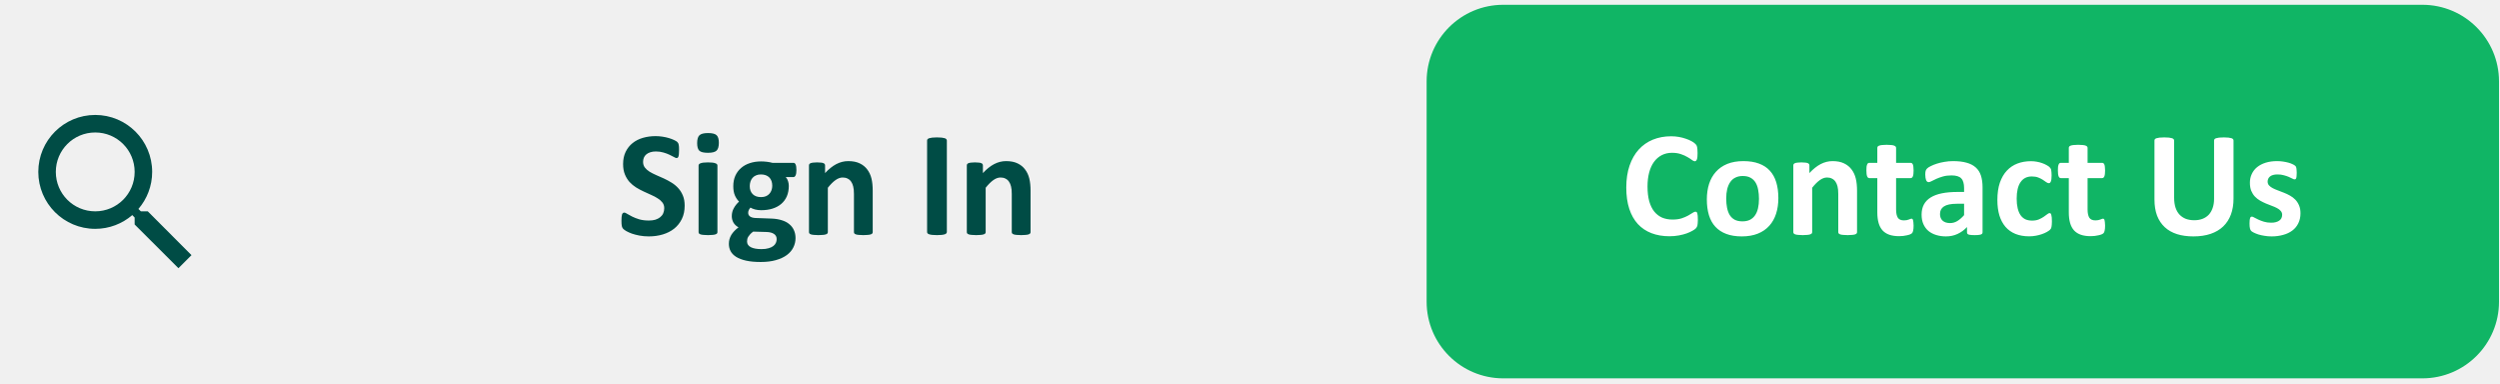
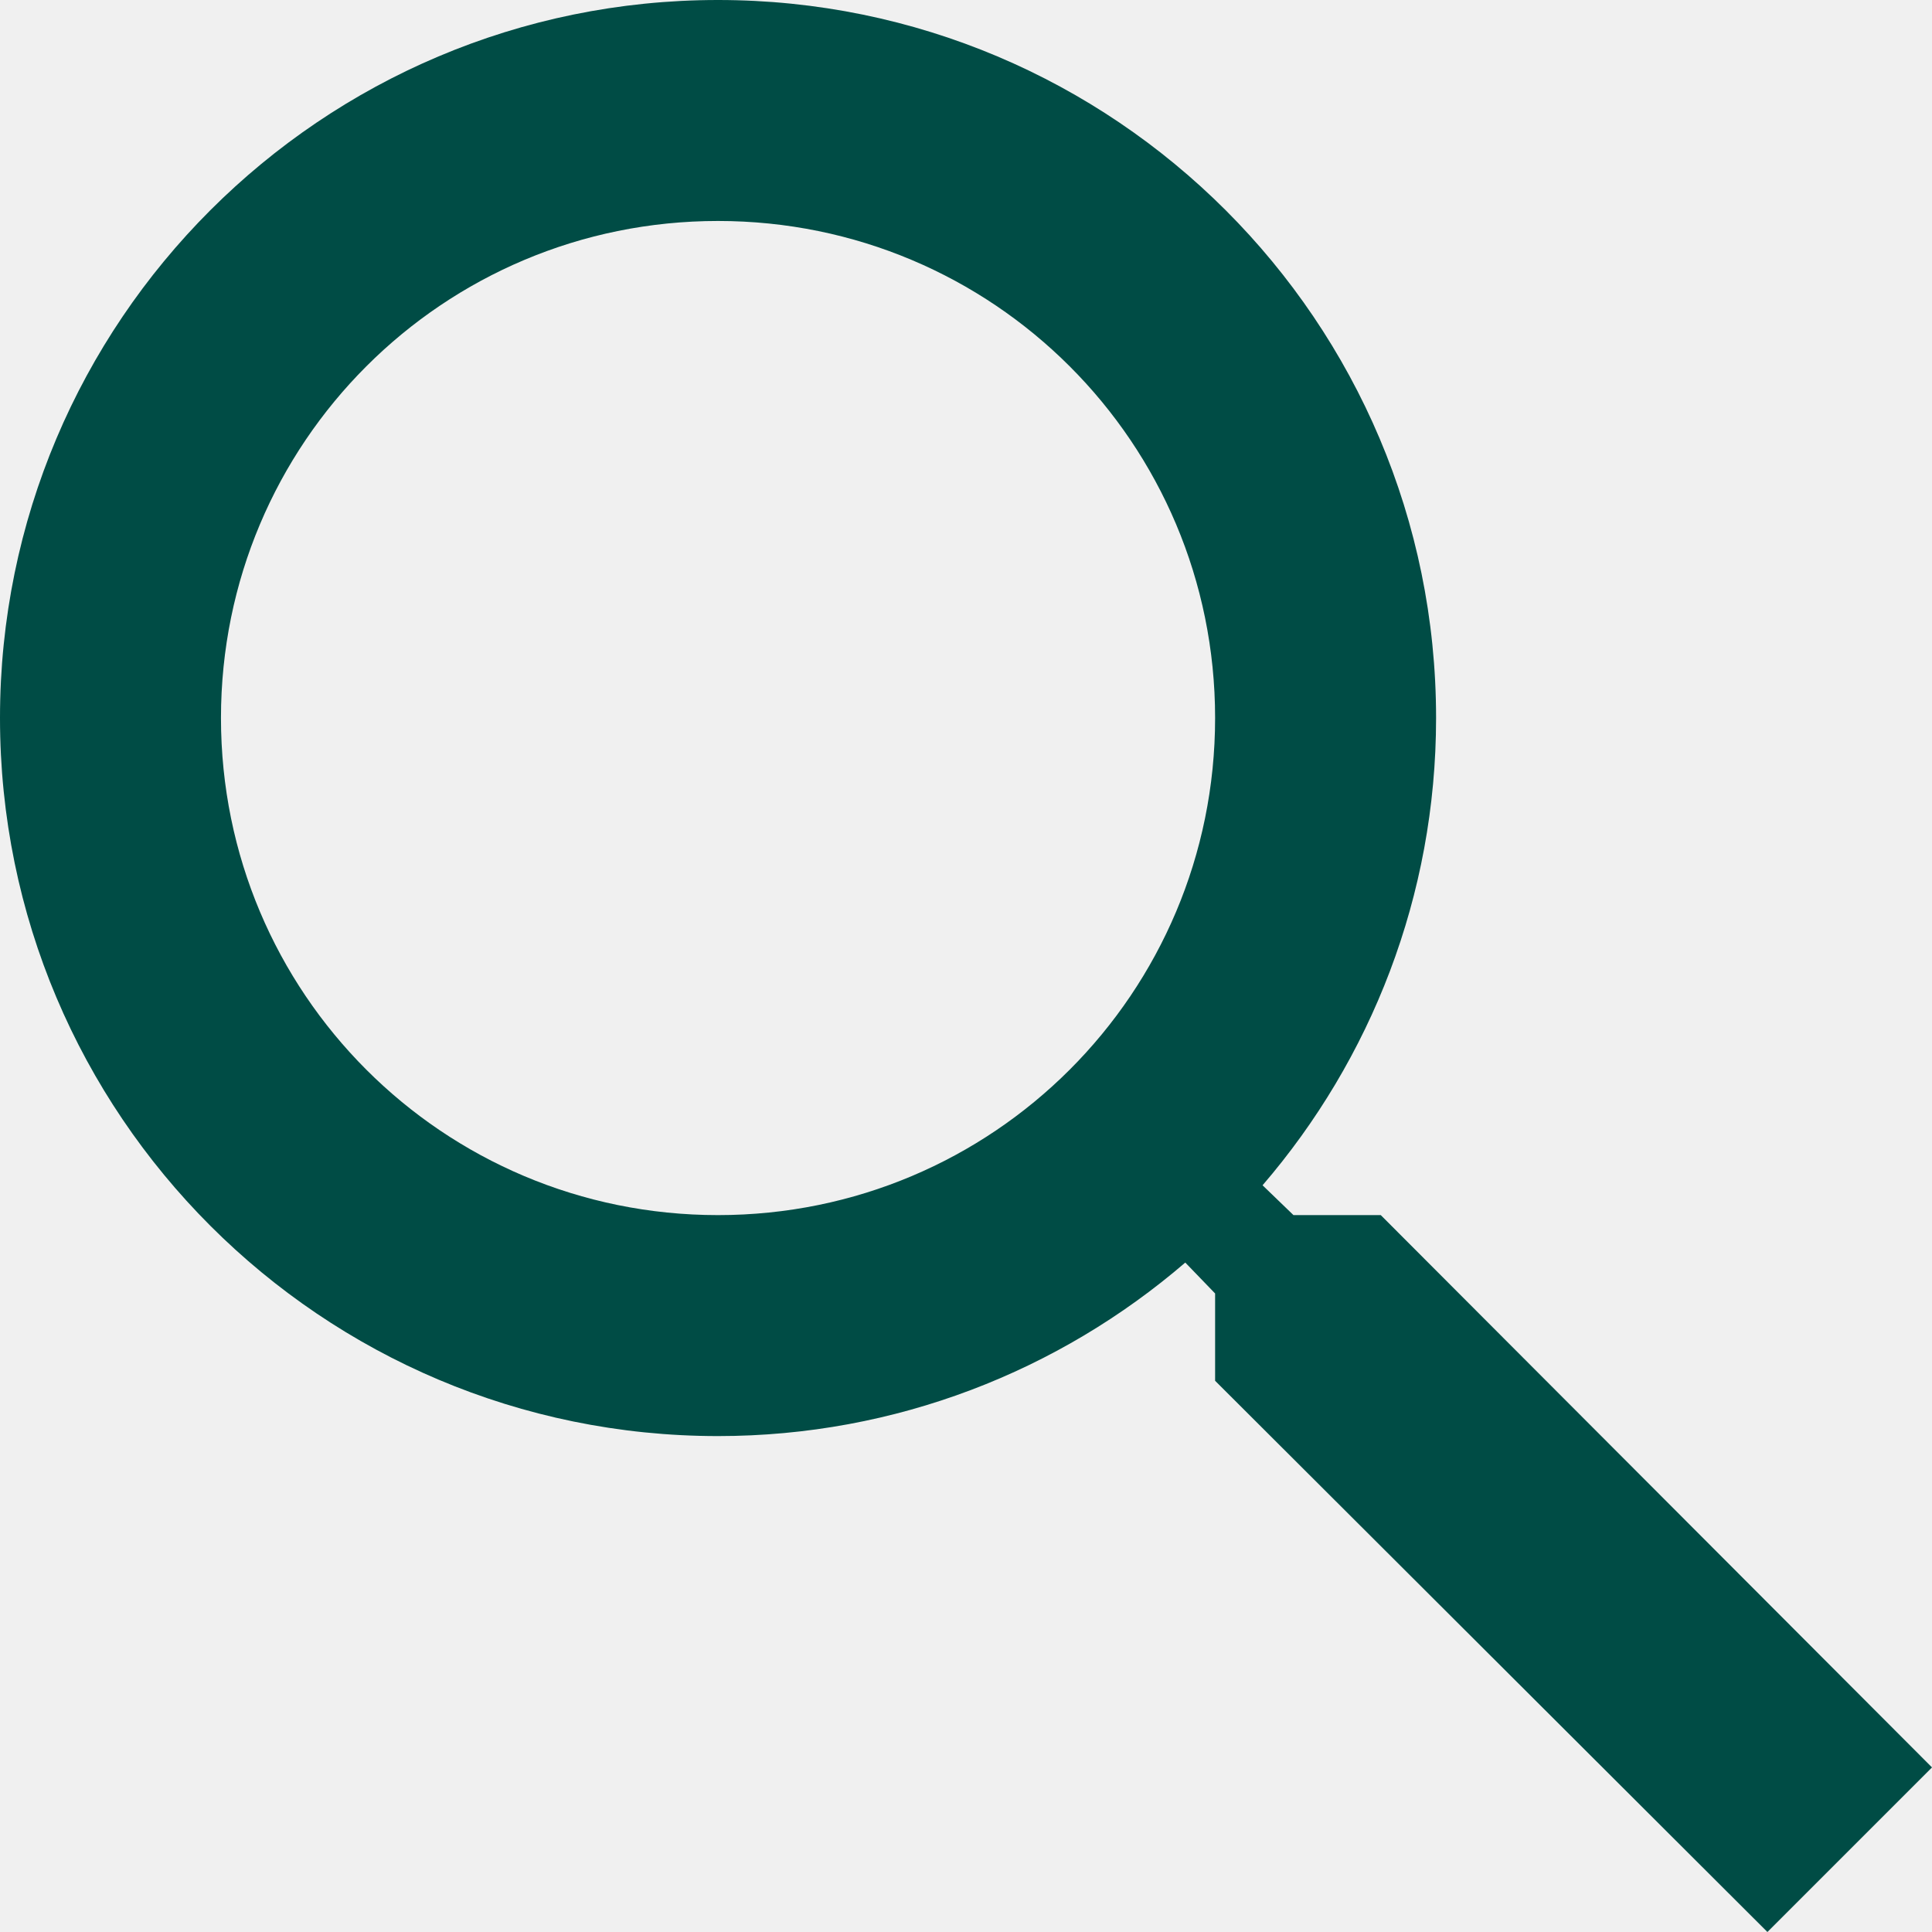
- <svg xmlns="http://www.w3.org/2000/svg" width="261" height="40" viewBox="0 0 261 40" fill="none">
-   <g clip-path="url(#clip0_457_7408)">
-     <path d="M15.435 22.063H14.712L14.456 21.816C15.353 20.773 15.893 19.419 15.893 17.946C15.893 14.662 13.23 12 9.946 12C6.662 12 4 14.662 4 17.946C4 21.23 6.662 23.892 9.946 23.892C11.419 23.892 12.773 23.353 13.816 22.456L14.063 22.712V23.435L18.637 28L20 26.637L15.435 22.063ZM9.946 22.063C7.668 22.063 5.83 20.224 5.83 17.946C5.83 15.668 7.668 13.83 9.946 13.83C12.224 13.83 14.063 15.668 14.063 17.946C14.063 20.224 12.224 22.063 9.946 22.063Z" fill="#004C45" />
-   </g>
-   <path d="M71.508 21.469C71.508 22 71.409 22.466 71.211 22.867C71.013 23.268 70.745 23.604 70.406 23.875C70.068 24.141 69.672 24.341 69.219 24.477C68.766 24.612 68.281 24.68 67.766 24.68C67.417 24.68 67.091 24.651 66.789 24.594C66.492 24.537 66.229 24.469 66 24.391C65.771 24.307 65.578 24.221 65.422 24.133C65.271 24.044 65.162 23.966 65.094 23.898C65.026 23.831 64.977 23.734 64.945 23.609C64.919 23.479 64.906 23.294 64.906 23.055C64.906 22.893 64.912 22.758 64.922 22.648C64.932 22.539 64.948 22.451 64.969 22.383C64.995 22.315 65.026 22.268 65.062 22.242C65.104 22.211 65.151 22.195 65.203 22.195C65.276 22.195 65.378 22.24 65.508 22.328C65.643 22.412 65.815 22.505 66.023 22.609C66.232 22.713 66.479 22.81 66.766 22.898C67.057 22.982 67.393 23.023 67.773 23.023C68.023 23.023 68.247 22.995 68.445 22.938C68.643 22.875 68.81 22.789 68.945 22.68C69.086 22.57 69.193 22.435 69.266 22.273C69.338 22.112 69.375 21.932 69.375 21.734C69.375 21.505 69.312 21.31 69.188 21.148C69.062 20.982 68.898 20.836 68.695 20.711C68.497 20.581 68.271 20.461 68.016 20.352C67.76 20.237 67.497 20.117 67.227 19.992C66.956 19.867 66.693 19.727 66.438 19.57C66.182 19.409 65.953 19.219 65.75 19C65.552 18.776 65.391 18.513 65.266 18.211C65.141 17.909 65.078 17.547 65.078 17.125C65.078 16.641 65.167 16.216 65.344 15.852C65.526 15.482 65.768 15.177 66.07 14.938C66.378 14.693 66.737 14.51 67.148 14.391C67.565 14.271 68.005 14.211 68.469 14.211C68.708 14.211 68.948 14.229 69.188 14.266C69.427 14.302 69.651 14.352 69.859 14.414C70.068 14.477 70.253 14.547 70.414 14.625C70.576 14.703 70.682 14.768 70.734 14.82C70.787 14.872 70.82 14.917 70.836 14.953C70.857 14.99 70.872 15.039 70.883 15.102C70.898 15.159 70.909 15.234 70.914 15.328C70.919 15.417 70.922 15.529 70.922 15.664C70.922 15.815 70.917 15.943 70.906 16.047C70.901 16.151 70.888 16.237 70.867 16.305C70.852 16.372 70.826 16.422 70.789 16.453C70.758 16.484 70.713 16.5 70.656 16.5C70.599 16.5 70.508 16.463 70.383 16.391C70.258 16.318 70.104 16.24 69.922 16.156C69.74 16.068 69.529 15.99 69.289 15.922C69.049 15.849 68.787 15.812 68.5 15.812C68.276 15.812 68.081 15.841 67.914 15.898C67.747 15.95 67.607 16.026 67.492 16.125C67.383 16.219 67.299 16.333 67.242 16.469C67.19 16.604 67.164 16.747 67.164 16.898C67.164 17.122 67.224 17.318 67.344 17.484C67.469 17.646 67.633 17.792 67.836 17.922C68.044 18.047 68.279 18.167 68.539 18.281C68.799 18.391 69.065 18.508 69.336 18.633C69.607 18.758 69.872 18.901 70.133 19.062C70.393 19.219 70.625 19.409 70.828 19.633C71.031 19.852 71.195 20.112 71.32 20.414C71.445 20.711 71.508 21.062 71.508 21.469ZM74.93 24.234C74.93 24.287 74.914 24.333 74.883 24.375C74.852 24.412 74.797 24.443 74.719 24.469C74.646 24.495 74.547 24.513 74.422 24.523C74.297 24.539 74.138 24.547 73.945 24.547C73.753 24.547 73.594 24.539 73.469 24.523C73.344 24.513 73.242 24.495 73.164 24.469C73.091 24.443 73.039 24.412 73.008 24.375C72.977 24.333 72.961 24.287 72.961 24.234V17.281C72.961 17.229 72.977 17.185 73.008 17.148C73.039 17.107 73.091 17.073 73.164 17.047C73.242 17.016 73.344 16.992 73.469 16.977C73.594 16.961 73.753 16.953 73.945 16.953C74.138 16.953 74.297 16.961 74.422 16.977C74.547 16.992 74.646 17.016 74.719 17.047C74.797 17.073 74.852 17.107 74.883 17.148C74.914 17.185 74.93 17.229 74.93 17.281V24.234ZM75.078 14.906C75.078 15.302 74.997 15.575 74.836 15.727C74.674 15.878 74.375 15.953 73.938 15.953C73.495 15.953 73.195 15.88 73.039 15.734C72.888 15.588 72.812 15.325 72.812 14.945C72.812 14.55 72.891 14.276 73.047 14.125C73.208 13.969 73.51 13.891 73.953 13.891C74.391 13.891 74.688 13.966 74.844 14.117C75 14.263 75.078 14.526 75.078 14.906ZM83.18 17.75C83.18 18 83.151 18.185 83.094 18.305C83.037 18.424 82.966 18.484 82.883 18.484H82.062C82.177 18.609 82.258 18.753 82.305 18.914C82.357 19.07 82.383 19.234 82.383 19.406C82.383 19.812 82.315 20.174 82.18 20.492C82.044 20.805 81.849 21.07 81.594 21.289C81.344 21.503 81.039 21.667 80.68 21.781C80.326 21.891 79.93 21.945 79.492 21.945C79.268 21.945 79.055 21.919 78.852 21.867C78.648 21.81 78.492 21.745 78.383 21.672C78.32 21.74 78.263 21.82 78.211 21.914C78.164 22.008 78.141 22.112 78.141 22.227C78.141 22.378 78.206 22.503 78.336 22.602C78.471 22.695 78.659 22.747 78.898 22.758L80.594 22.82C80.99 22.836 81.341 22.893 81.648 22.992C81.961 23.086 82.221 23.221 82.43 23.398C82.643 23.57 82.805 23.779 82.914 24.023C83.029 24.268 83.086 24.547 83.086 24.859C83.086 25.203 83.01 25.526 82.859 25.828C82.708 26.135 82.482 26.401 82.18 26.625C81.878 26.849 81.497 27.026 81.039 27.156C80.586 27.287 80.055 27.352 79.445 27.352C78.852 27.352 78.344 27.305 77.922 27.211C77.505 27.117 77.162 26.987 76.891 26.82C76.625 26.654 76.43 26.453 76.305 26.219C76.185 25.99 76.125 25.737 76.125 25.461C76.125 25.289 76.146 25.125 76.188 24.969C76.234 24.812 76.299 24.662 76.383 24.516C76.471 24.375 76.578 24.24 76.703 24.109C76.828 23.979 76.971 23.854 77.133 23.734C76.909 23.615 76.734 23.453 76.609 23.25C76.49 23.042 76.43 22.815 76.43 22.57C76.43 22.263 76.5 21.984 76.641 21.734C76.781 21.479 76.963 21.25 77.188 21.047C77.005 20.865 76.859 20.646 76.75 20.391C76.641 20.135 76.586 19.818 76.586 19.438C76.586 19.031 76.656 18.669 76.797 18.352C76.943 18.029 77.143 17.758 77.398 17.539C77.654 17.315 77.958 17.146 78.312 17.031C78.667 16.912 79.057 16.852 79.484 16.852C79.703 16.852 79.912 16.865 80.109 16.891C80.312 16.917 80.5 16.953 80.672 17H82.883C82.971 17 83.042 17.057 83.094 17.172C83.151 17.287 83.18 17.479 83.18 17.75ZM80.656 19.398C80.656 19.023 80.552 18.732 80.344 18.523C80.135 18.315 79.841 18.211 79.461 18.211C79.268 18.211 79.099 18.245 78.953 18.312C78.807 18.375 78.685 18.463 78.586 18.578C78.492 18.688 78.422 18.818 78.375 18.969C78.328 19.115 78.305 19.268 78.305 19.43C78.305 19.784 78.409 20.065 78.617 20.273C78.826 20.477 79.115 20.578 79.484 20.578C79.682 20.578 79.854 20.547 80 20.484C80.146 20.422 80.266 20.336 80.359 20.227C80.458 20.117 80.531 19.992 80.578 19.852C80.63 19.706 80.656 19.555 80.656 19.398ZM81.117 24.961C81.117 24.727 81.023 24.547 80.836 24.422C80.648 24.297 80.391 24.229 80.062 24.219L78.664 24.18C78.529 24.279 78.419 24.375 78.336 24.469C78.258 24.557 78.193 24.643 78.141 24.727C78.094 24.81 78.062 24.891 78.047 24.969C78.031 25.047 78.023 25.128 78.023 25.211C78.023 25.471 78.154 25.669 78.414 25.805C78.68 25.94 79.052 26.008 79.531 26.008C79.828 26.008 80.078 25.977 80.281 25.914C80.484 25.857 80.648 25.779 80.773 25.68C80.898 25.581 80.987 25.469 81.039 25.344C81.091 25.224 81.117 25.096 81.117 24.961ZM91.148 24.234C91.148 24.287 91.133 24.333 91.102 24.375C91.07 24.412 91.018 24.443 90.945 24.469C90.872 24.495 90.771 24.513 90.641 24.523C90.516 24.539 90.359 24.547 90.172 24.547C89.979 24.547 89.818 24.539 89.688 24.523C89.562 24.513 89.463 24.495 89.391 24.469C89.318 24.443 89.266 24.412 89.234 24.375C89.203 24.333 89.188 24.287 89.188 24.234V20.258C89.188 19.919 89.162 19.654 89.109 19.461C89.062 19.268 88.992 19.104 88.898 18.969C88.805 18.828 88.682 18.721 88.531 18.648C88.385 18.57 88.213 18.531 88.016 18.531C87.766 18.531 87.513 18.622 87.258 18.805C87.003 18.987 86.737 19.253 86.461 19.602V24.234C86.461 24.287 86.445 24.333 86.414 24.375C86.383 24.412 86.328 24.443 86.25 24.469C86.177 24.495 86.078 24.513 85.953 24.523C85.828 24.539 85.669 24.547 85.477 24.547C85.284 24.547 85.125 24.539 85 24.523C84.875 24.513 84.773 24.495 84.695 24.469C84.622 24.443 84.57 24.412 84.539 24.375C84.508 24.333 84.492 24.287 84.492 24.234V17.266C84.492 17.213 84.505 17.169 84.531 17.133C84.557 17.091 84.604 17.057 84.672 17.031C84.74 17.005 84.826 16.987 84.93 16.977C85.039 16.961 85.174 16.953 85.336 16.953C85.503 16.953 85.641 16.961 85.75 16.977C85.859 16.987 85.943 17.005 86 17.031C86.062 17.057 86.107 17.091 86.133 17.133C86.159 17.169 86.172 17.213 86.172 17.266V18.07C86.557 17.654 86.948 17.341 87.344 17.133C87.745 16.924 88.162 16.82 88.594 16.82C89.068 16.82 89.466 16.898 89.789 17.055C90.117 17.211 90.38 17.424 90.578 17.695C90.781 17.961 90.927 18.273 91.016 18.633C91.104 18.992 91.148 19.424 91.148 19.93V24.234ZM98.891 24.219C98.891 24.271 98.872 24.318 98.836 24.359C98.805 24.401 98.75 24.435 98.672 24.461C98.594 24.487 98.49 24.508 98.359 24.523C98.229 24.539 98.062 24.547 97.859 24.547C97.662 24.547 97.495 24.539 97.359 24.523C97.229 24.508 97.125 24.487 97.047 24.461C96.969 24.435 96.912 24.401 96.875 24.359C96.844 24.318 96.828 24.271 96.828 24.219V14.672C96.828 14.62 96.844 14.573 96.875 14.531C96.912 14.49 96.969 14.456 97.047 14.43C97.13 14.404 97.237 14.383 97.367 14.367C97.497 14.352 97.662 14.344 97.859 14.344C98.062 14.344 98.229 14.352 98.359 14.367C98.49 14.383 98.594 14.404 98.672 14.43C98.75 14.456 98.805 14.49 98.836 14.531C98.872 14.573 98.891 14.62 98.891 14.672V24.219ZM107.633 24.234C107.633 24.287 107.617 24.333 107.586 24.375C107.555 24.412 107.503 24.443 107.43 24.469C107.357 24.495 107.255 24.513 107.125 24.523C107 24.539 106.844 24.547 106.656 24.547C106.464 24.547 106.302 24.539 106.172 24.523C106.047 24.513 105.948 24.495 105.875 24.469C105.802 24.443 105.75 24.412 105.719 24.375C105.688 24.333 105.672 24.287 105.672 24.234V20.258C105.672 19.919 105.646 19.654 105.594 19.461C105.547 19.268 105.477 19.104 105.383 18.969C105.289 18.828 105.167 18.721 105.016 18.648C104.87 18.57 104.698 18.531 104.5 18.531C104.25 18.531 103.997 18.622 103.742 18.805C103.487 18.987 103.221 19.253 102.945 19.602V24.234C102.945 24.287 102.93 24.333 102.898 24.375C102.867 24.412 102.812 24.443 102.734 24.469C102.661 24.495 102.562 24.513 102.438 24.523C102.312 24.539 102.154 24.547 101.961 24.547C101.768 24.547 101.609 24.539 101.484 24.523C101.359 24.513 101.258 24.495 101.18 24.469C101.107 24.443 101.055 24.412 101.023 24.375C100.992 24.333 100.977 24.287 100.977 24.234V17.266C100.977 17.213 100.99 17.169 101.016 17.133C101.042 17.091 101.089 17.057 101.156 17.031C101.224 17.005 101.31 16.987 101.414 16.977C101.523 16.961 101.659 16.953 101.82 16.953C101.987 16.953 102.125 16.961 102.234 16.977C102.344 16.987 102.427 17.005 102.484 17.031C102.547 17.057 102.591 17.091 102.617 17.133C102.643 17.169 102.656 17.213 102.656 17.266V18.07C103.042 17.654 103.432 17.341 103.828 17.133C104.229 16.924 104.646 16.82 105.078 16.82C105.552 16.82 105.951 16.898 106.273 17.055C106.602 17.211 106.865 17.424 107.062 17.695C107.266 17.961 107.411 18.273 107.5 18.633C107.589 18.992 107.633 19.424 107.633 19.93V24.234Z" fill="#004C45" />
-   <rect x="149" y="0.5" width="112" height="39" rx="8" fill="#10B565" />
-   <path d="M177.328 22.969C177.328 23.099 177.323 23.211 177.312 23.305C177.307 23.393 177.297 23.471 177.281 23.539C177.266 23.602 177.245 23.656 177.219 23.703C177.193 23.75 177.151 23.805 177.094 23.867C177.036 23.924 176.924 24 176.758 24.094C176.596 24.188 176.396 24.279 176.156 24.367C175.922 24.451 175.651 24.521 175.344 24.578C175.042 24.635 174.714 24.664 174.359 24.664C173.667 24.664 173.042 24.557 172.484 24.344C171.927 24.13 171.453 23.812 171.062 23.391C170.672 22.963 170.372 22.432 170.164 21.797C169.956 21.162 169.852 20.422 169.852 19.578C169.852 18.719 169.966 17.956 170.195 17.289C170.424 16.622 170.745 16.062 171.156 15.609C171.568 15.156 172.06 14.812 172.633 14.578C173.211 14.344 173.846 14.227 174.539 14.227C174.82 14.227 175.091 14.25 175.352 14.297C175.612 14.344 175.852 14.406 176.07 14.484C176.294 14.557 176.495 14.643 176.672 14.742C176.849 14.841 176.971 14.927 177.039 15C177.112 15.068 177.161 15.125 177.188 15.172C177.214 15.219 177.234 15.279 177.25 15.352C177.266 15.425 177.276 15.51 177.281 15.609C177.292 15.708 177.297 15.831 177.297 15.977C177.297 16.133 177.292 16.266 177.281 16.375C177.271 16.484 177.253 16.573 177.227 16.641C177.201 16.708 177.169 16.758 177.133 16.789C177.096 16.82 177.055 16.836 177.008 16.836C176.93 16.836 176.831 16.792 176.711 16.703C176.591 16.609 176.435 16.508 176.242 16.398C176.055 16.284 175.828 16.182 175.562 16.094C175.302 16 174.99 15.953 174.625 15.953C174.224 15.953 173.865 16.037 173.547 16.203C173.234 16.365 172.966 16.599 172.742 16.906C172.523 17.208 172.357 17.576 172.242 18.008C172.128 18.44 172.07 18.927 172.07 19.469C172.07 20.062 172.13 20.578 172.25 21.016C172.375 21.448 172.549 21.805 172.773 22.086C173.003 22.367 173.276 22.578 173.594 22.719C173.917 22.854 174.279 22.922 174.68 22.922C175.044 22.922 175.359 22.88 175.625 22.797C175.891 22.708 176.117 22.612 176.305 22.508C176.497 22.404 176.654 22.31 176.773 22.227C176.898 22.143 176.995 22.102 177.062 22.102C177.115 22.102 177.156 22.112 177.188 22.133C177.219 22.154 177.245 22.195 177.266 22.258C177.286 22.32 177.302 22.409 177.312 22.523C177.323 22.633 177.328 22.781 177.328 22.969ZM185.734 20.68C185.734 21.273 185.656 21.815 185.5 22.305C185.344 22.794 185.107 23.216 184.789 23.57C184.471 23.924 184.073 24.198 183.594 24.391C183.115 24.583 182.555 24.68 181.914 24.68C181.294 24.68 180.755 24.594 180.297 24.422C179.839 24.25 179.458 24 179.156 23.672C178.854 23.344 178.63 22.94 178.484 22.461C178.339 21.982 178.266 21.435 178.266 20.82C178.266 20.227 178.344 19.685 178.5 19.195C178.661 18.701 178.901 18.279 179.219 17.93C179.536 17.576 179.932 17.302 180.406 17.109C180.885 16.917 181.445 16.82 182.086 16.82C182.711 16.82 183.253 16.906 183.711 17.078C184.169 17.245 184.547 17.492 184.844 17.82C185.146 18.148 185.37 18.552 185.516 19.031C185.661 19.51 185.734 20.06 185.734 20.68ZM183.711 20.758C183.711 20.414 183.682 20.099 183.625 19.812C183.573 19.521 183.482 19.268 183.352 19.055C183.221 18.841 183.047 18.674 182.828 18.555C182.615 18.435 182.344 18.375 182.016 18.375C181.724 18.375 181.469 18.43 181.25 18.539C181.031 18.643 180.852 18.799 180.711 19.008C180.57 19.211 180.464 19.458 180.391 19.75C180.323 20.037 180.289 20.365 180.289 20.734C180.289 21.078 180.318 21.396 180.375 21.688C180.432 21.974 180.523 22.224 180.648 22.438C180.779 22.651 180.953 22.818 181.172 22.938C181.391 23.052 181.661 23.109 181.984 23.109C182.281 23.109 182.539 23.057 182.758 22.953C182.977 22.844 183.156 22.688 183.297 22.484C183.438 22.281 183.542 22.037 183.609 21.75C183.677 21.458 183.711 21.128 183.711 20.758ZM193.953 24.234C193.953 24.287 193.938 24.333 193.906 24.375C193.875 24.412 193.823 24.443 193.75 24.469C193.677 24.495 193.576 24.513 193.445 24.523C193.32 24.539 193.164 24.547 192.977 24.547C192.784 24.547 192.622 24.539 192.492 24.523C192.367 24.513 192.268 24.495 192.195 24.469C192.122 24.443 192.07 24.412 192.039 24.375C192.008 24.333 191.992 24.287 191.992 24.234V20.258C191.992 19.919 191.966 19.654 191.914 19.461C191.867 19.268 191.797 19.104 191.703 18.969C191.609 18.828 191.487 18.721 191.336 18.648C191.19 18.57 191.018 18.531 190.82 18.531C190.57 18.531 190.318 18.622 190.062 18.805C189.807 18.987 189.542 19.253 189.266 19.602V24.234C189.266 24.287 189.25 24.333 189.219 24.375C189.188 24.412 189.133 24.443 189.055 24.469C188.982 24.495 188.883 24.513 188.758 24.523C188.633 24.539 188.474 24.547 188.281 24.547C188.089 24.547 187.93 24.539 187.805 24.523C187.68 24.513 187.578 24.495 187.5 24.469C187.427 24.443 187.375 24.412 187.344 24.375C187.312 24.333 187.297 24.287 187.297 24.234V17.266C187.297 17.213 187.31 17.169 187.336 17.133C187.362 17.091 187.409 17.057 187.477 17.031C187.544 17.005 187.63 16.987 187.734 16.977C187.844 16.961 187.979 16.953 188.141 16.953C188.307 16.953 188.445 16.961 188.555 16.977C188.664 16.987 188.747 17.005 188.805 17.031C188.867 17.057 188.911 17.091 188.938 17.133C188.964 17.169 188.977 17.213 188.977 17.266V18.07C189.362 17.654 189.753 17.341 190.148 17.133C190.549 16.924 190.966 16.82 191.398 16.82C191.872 16.82 192.271 16.898 192.594 17.055C192.922 17.211 193.185 17.424 193.383 17.695C193.586 17.961 193.732 18.273 193.82 18.633C193.909 18.992 193.953 19.424 193.953 19.93V24.234ZM199.859 23.547C199.859 23.776 199.844 23.953 199.812 24.078C199.786 24.198 199.75 24.284 199.703 24.336C199.656 24.383 199.586 24.427 199.492 24.469C199.404 24.505 199.297 24.537 199.172 24.562C199.052 24.594 198.919 24.617 198.773 24.633C198.633 24.648 198.49 24.656 198.344 24.656C197.953 24.656 197.615 24.607 197.328 24.508C197.042 24.409 196.805 24.258 196.617 24.055C196.43 23.846 196.292 23.586 196.203 23.273C196.115 22.961 196.07 22.591 196.07 22.164V18.594H195.234C195.135 18.594 195.06 18.534 195.008 18.414C194.956 18.289 194.93 18.083 194.93 17.797C194.93 17.646 194.935 17.518 194.945 17.414C194.961 17.31 194.982 17.229 195.008 17.172C195.034 17.109 195.065 17.065 195.102 17.039C195.143 17.013 195.19 17 195.242 17H196.07V15.445C196.07 15.393 196.083 15.346 196.109 15.305C196.141 15.263 196.193 15.229 196.266 15.203C196.344 15.172 196.445 15.151 196.57 15.141C196.701 15.125 196.859 15.117 197.047 15.117C197.24 15.117 197.398 15.125 197.523 15.141C197.654 15.151 197.755 15.172 197.828 15.203C197.901 15.229 197.953 15.263 197.984 15.305C198.016 15.346 198.031 15.393 198.031 15.445V17H199.547C199.599 17 199.643 17.013 199.68 17.039C199.721 17.065 199.755 17.109 199.781 17.172C199.807 17.229 199.826 17.31 199.836 17.414C199.852 17.518 199.859 17.646 199.859 17.797C199.859 18.083 199.833 18.289 199.781 18.414C199.729 18.534 199.654 18.594 199.555 18.594H198.031V21.867C198.031 22.247 198.091 22.534 198.211 22.727C198.331 22.914 198.544 23.008 198.852 23.008C198.956 23.008 199.049 23 199.133 22.984C199.216 22.963 199.289 22.943 199.352 22.922C199.419 22.896 199.474 22.875 199.516 22.859C199.562 22.838 199.604 22.828 199.641 22.828C199.672 22.828 199.701 22.838 199.727 22.859C199.758 22.875 199.781 22.912 199.797 22.969C199.812 23.021 199.826 23.094 199.836 23.188C199.852 23.281 199.859 23.401 199.859 23.547ZM207.062 24.258C207.062 24.331 207.036 24.388 206.984 24.43C206.932 24.471 206.849 24.5 206.734 24.516C206.625 24.537 206.461 24.547 206.242 24.547C206.008 24.547 205.836 24.537 205.727 24.516C205.622 24.5 205.547 24.471 205.5 24.43C205.458 24.388 205.438 24.331 205.438 24.258V23.703C205.151 24.01 204.823 24.25 204.453 24.422C204.089 24.594 203.682 24.68 203.234 24.68C202.865 24.68 202.523 24.63 202.211 24.531C201.904 24.438 201.635 24.297 201.406 24.109C201.182 23.917 201.008 23.68 200.883 23.398C200.758 23.117 200.695 22.789 200.695 22.414C200.695 22.008 200.773 21.656 200.93 21.359C201.091 21.057 201.328 20.81 201.641 20.617C201.958 20.419 202.352 20.273 202.82 20.18C203.289 20.086 203.833 20.039 204.453 20.039H205.133V19.617C205.133 19.398 205.109 19.208 205.062 19.047C205.021 18.88 204.948 18.742 204.844 18.633C204.745 18.523 204.609 18.443 204.438 18.391C204.271 18.338 204.062 18.312 203.812 18.312C203.484 18.312 203.19 18.349 202.93 18.422C202.674 18.495 202.448 18.576 202.25 18.664C202.052 18.753 201.885 18.833 201.75 18.906C201.62 18.979 201.513 19.016 201.43 19.016C201.372 19.016 201.32 18.997 201.273 18.961C201.232 18.924 201.195 18.872 201.164 18.805C201.138 18.737 201.117 18.654 201.102 18.555C201.086 18.456 201.078 18.346 201.078 18.227C201.078 18.065 201.091 17.938 201.117 17.844C201.143 17.75 201.193 17.667 201.266 17.594C201.339 17.516 201.466 17.432 201.648 17.344C201.831 17.25 202.044 17.164 202.289 17.086C202.534 17.008 202.799 16.945 203.086 16.898C203.378 16.846 203.677 16.82 203.984 16.82C204.531 16.82 204.997 16.875 205.383 16.984C205.773 17.088 206.094 17.253 206.344 17.477C206.594 17.695 206.776 17.979 206.891 18.328C207.005 18.677 207.062 19.091 207.062 19.57V24.258ZM205.133 21.273H204.383C204.065 21.273 203.794 21.297 203.57 21.344C203.346 21.391 203.164 21.461 203.023 21.555C202.883 21.648 202.779 21.763 202.711 21.898C202.648 22.029 202.617 22.18 202.617 22.352C202.617 22.643 202.708 22.872 202.891 23.039C203.078 23.206 203.336 23.289 203.664 23.289C203.94 23.289 204.193 23.219 204.422 23.078C204.656 22.938 204.893 22.732 205.133 22.461V21.273ZM214.305 23.125C214.305 23.26 214.299 23.375 214.289 23.469C214.284 23.557 214.273 23.633 214.258 23.695C214.247 23.758 214.232 23.81 214.211 23.852C214.195 23.888 214.156 23.938 214.094 24C214.031 24.057 213.924 24.13 213.773 24.219C213.622 24.302 213.451 24.378 213.258 24.445C213.065 24.513 212.854 24.568 212.625 24.609C212.401 24.651 212.169 24.672 211.93 24.672C211.393 24.672 210.917 24.588 210.5 24.422C210.089 24.255 209.742 24.01 209.461 23.688C209.18 23.359 208.966 22.961 208.82 22.492C208.68 22.023 208.609 21.487 208.609 20.883C208.609 20.185 208.695 19.583 208.867 19.078C209.044 18.568 209.289 18.146 209.602 17.812C209.914 17.479 210.284 17.232 210.711 17.07C211.138 16.909 211.607 16.828 212.117 16.828C212.326 16.828 212.529 16.846 212.727 16.883C212.93 16.919 213.117 16.969 213.289 17.031C213.466 17.094 213.622 17.164 213.758 17.242C213.898 17.32 213.997 17.388 214.055 17.445C214.112 17.503 214.151 17.552 214.172 17.594C214.198 17.63 214.216 17.68 214.227 17.742C214.242 17.805 214.253 17.883 214.258 17.977C214.268 18.065 214.273 18.174 214.273 18.305C214.273 18.607 214.247 18.82 214.195 18.945C214.143 19.065 214.076 19.125 213.992 19.125C213.904 19.125 213.81 19.088 213.711 19.016C213.612 18.943 213.495 18.862 213.359 18.773C213.224 18.685 213.062 18.604 212.875 18.531C212.688 18.458 212.464 18.422 212.203 18.422C211.693 18.422 211.302 18.62 211.031 19.016C210.76 19.406 210.625 19.982 210.625 20.742C210.625 21.117 210.659 21.448 210.727 21.734C210.794 22.021 210.893 22.26 211.023 22.453C211.159 22.646 211.326 22.792 211.523 22.891C211.727 22.984 211.961 23.031 212.227 23.031C212.497 23.031 212.729 22.992 212.922 22.914C213.12 22.831 213.292 22.74 213.438 22.641C213.583 22.542 213.706 22.453 213.805 22.375C213.904 22.292 213.987 22.25 214.055 22.25C214.102 22.25 214.141 22.263 214.172 22.289C214.203 22.315 214.227 22.365 214.242 22.438C214.263 22.505 214.279 22.594 214.289 22.703C214.299 22.812 214.305 22.953 214.305 23.125ZM219.859 23.547C219.859 23.776 219.844 23.953 219.812 24.078C219.786 24.198 219.75 24.284 219.703 24.336C219.656 24.383 219.586 24.427 219.492 24.469C219.404 24.505 219.297 24.537 219.172 24.562C219.052 24.594 218.919 24.617 218.773 24.633C218.633 24.648 218.49 24.656 218.344 24.656C217.953 24.656 217.615 24.607 217.328 24.508C217.042 24.409 216.805 24.258 216.617 24.055C216.43 23.846 216.292 23.586 216.203 23.273C216.115 22.961 216.07 22.591 216.07 22.164V18.594H215.234C215.135 18.594 215.06 18.534 215.008 18.414C214.956 18.289 214.93 18.083 214.93 17.797C214.93 17.646 214.935 17.518 214.945 17.414C214.961 17.31 214.982 17.229 215.008 17.172C215.034 17.109 215.065 17.065 215.102 17.039C215.143 17.013 215.19 17 215.242 17H216.07V15.445C216.07 15.393 216.083 15.346 216.109 15.305C216.141 15.263 216.193 15.229 216.266 15.203C216.344 15.172 216.445 15.151 216.57 15.141C216.701 15.125 216.859 15.117 217.047 15.117C217.24 15.117 217.398 15.125 217.523 15.141C217.654 15.151 217.755 15.172 217.828 15.203C217.901 15.229 217.953 15.263 217.984 15.305C218.016 15.346 218.031 15.393 218.031 15.445V17H219.547C219.599 17 219.643 17.013 219.68 17.039C219.721 17.065 219.755 17.109 219.781 17.172C219.807 17.229 219.826 17.31 219.836 17.414C219.852 17.518 219.859 17.646 219.859 17.797C219.859 18.083 219.833 18.289 219.781 18.414C219.729 18.534 219.654 18.594 219.555 18.594H218.031V21.867C218.031 22.247 218.091 22.534 218.211 22.727C218.331 22.914 218.544 23.008 218.852 23.008C218.956 23.008 219.049 23 219.133 22.984C219.216 22.963 219.289 22.943 219.352 22.922C219.419 22.896 219.474 22.875 219.516 22.859C219.562 22.838 219.604 22.828 219.641 22.828C219.672 22.828 219.701 22.838 219.727 22.859C219.758 22.875 219.781 22.912 219.797 22.969C219.812 23.021 219.826 23.094 219.836 23.188C219.852 23.281 219.859 23.401 219.859 23.547ZM233.273 20.734C233.273 21.354 233.182 21.909 233 22.398C232.818 22.888 232.549 23.302 232.195 23.641C231.841 23.979 231.404 24.237 230.883 24.414C230.362 24.591 229.763 24.68 229.086 24.68C228.451 24.68 227.88 24.602 227.375 24.445C226.87 24.284 226.443 24.042 226.094 23.719C225.745 23.396 225.477 22.995 225.289 22.516C225.107 22.031 225.016 21.466 225.016 20.82V14.672C225.016 14.62 225.031 14.573 225.062 14.531C225.094 14.49 225.148 14.456 225.227 14.43C225.31 14.404 225.417 14.383 225.547 14.367C225.677 14.352 225.844 14.344 226.047 14.344C226.245 14.344 226.409 14.352 226.539 14.367C226.669 14.383 226.773 14.404 226.852 14.43C226.93 14.456 226.984 14.49 227.016 14.531C227.052 14.573 227.07 14.62 227.07 14.672V20.641C227.07 21.042 227.12 21.391 227.219 21.688C227.318 21.979 227.458 22.221 227.641 22.414C227.828 22.607 228.049 22.753 228.305 22.852C228.565 22.945 228.854 22.992 229.172 22.992C229.495 22.992 229.784 22.943 230.039 22.844C230.294 22.745 230.51 22.602 230.688 22.414C230.865 22.221 231 21.987 231.094 21.711C231.193 21.43 231.242 21.112 231.242 20.758V14.672C231.242 14.62 231.258 14.573 231.289 14.531C231.32 14.49 231.375 14.456 231.453 14.43C231.531 14.404 231.635 14.383 231.766 14.367C231.901 14.352 232.068 14.344 232.266 14.344C232.464 14.344 232.625 14.352 232.75 14.367C232.88 14.383 232.984 14.404 233.062 14.43C233.141 14.456 233.195 14.49 233.227 14.531C233.258 14.573 233.273 14.62 233.273 14.672V20.734ZM240.266 22.266C240.266 22.662 240.19 23.01 240.039 23.312C239.893 23.615 239.685 23.867 239.414 24.07C239.143 24.273 238.823 24.424 238.453 24.523C238.083 24.628 237.682 24.68 237.25 24.68C236.99 24.68 236.74 24.659 236.5 24.617C236.266 24.581 236.055 24.534 235.867 24.477C235.68 24.414 235.523 24.352 235.398 24.289C235.273 24.227 235.182 24.169 235.125 24.117C235.068 24.06 235.023 23.974 234.992 23.859C234.961 23.74 234.945 23.565 234.945 23.336C234.945 23.185 234.951 23.065 234.961 22.977C234.971 22.883 234.987 22.81 235.008 22.758C235.029 22.701 235.055 22.664 235.086 22.648C235.117 22.628 235.156 22.617 235.203 22.617C235.26 22.617 235.344 22.651 235.453 22.719C235.568 22.781 235.708 22.852 235.875 22.93C236.042 23.008 236.234 23.081 236.453 23.148C236.677 23.216 236.93 23.25 237.211 23.25C237.388 23.25 237.544 23.232 237.68 23.195C237.82 23.159 237.94 23.107 238.039 23.039C238.143 22.971 238.221 22.885 238.273 22.781C238.326 22.677 238.352 22.557 238.352 22.422C238.352 22.266 238.302 22.133 238.203 22.023C238.109 21.909 237.982 21.81 237.82 21.727C237.664 21.643 237.484 21.565 237.281 21.492C237.083 21.419 236.878 21.338 236.664 21.25C236.456 21.162 236.25 21.06 236.047 20.945C235.849 20.831 235.669 20.69 235.508 20.523C235.352 20.357 235.224 20.156 235.125 19.922C235.031 19.688 234.984 19.406 234.984 19.078C234.984 18.745 235.049 18.44 235.18 18.164C235.31 17.883 235.497 17.643 235.742 17.445C235.987 17.247 236.284 17.094 236.633 16.984C236.987 16.875 237.383 16.82 237.82 16.82C238.039 16.82 238.25 16.836 238.453 16.867C238.661 16.898 238.849 16.938 239.016 16.984C239.182 17.031 239.323 17.083 239.438 17.141C239.552 17.193 239.633 17.24 239.68 17.281C239.732 17.318 239.768 17.357 239.789 17.398C239.81 17.435 239.826 17.482 239.836 17.539C239.846 17.591 239.854 17.659 239.859 17.742C239.87 17.82 239.875 17.919 239.875 18.039C239.875 18.18 239.87 18.294 239.859 18.383C239.854 18.471 239.841 18.542 239.82 18.594C239.805 18.646 239.781 18.682 239.75 18.703C239.719 18.719 239.682 18.727 239.641 18.727C239.594 18.727 239.521 18.701 239.422 18.648C239.323 18.591 239.198 18.531 239.047 18.469C238.901 18.406 238.729 18.349 238.531 18.297C238.339 18.24 238.117 18.211 237.867 18.211C237.69 18.211 237.536 18.229 237.406 18.266C237.276 18.302 237.169 18.354 237.086 18.422C237.003 18.49 236.94 18.57 236.898 18.664C236.857 18.753 236.836 18.849 236.836 18.953C236.836 19.115 236.885 19.25 236.984 19.359C237.083 19.469 237.214 19.565 237.375 19.648C237.536 19.732 237.719 19.81 237.922 19.883C238.13 19.956 238.339 20.037 238.547 20.125C238.76 20.208 238.969 20.307 239.172 20.422C239.38 20.537 239.565 20.677 239.727 20.844C239.888 21.01 240.018 21.211 240.117 21.445C240.216 21.674 240.266 21.948 240.266 22.266Z" fill="white" />
-   <defs>
-     <clipPath id="clip0_457_7408">
-       <rect width="24" height="24" fill="white" transform="translate(0 8)" />
-     </clipPath>
-   </defs>
+ <svg xmlns="http://www.w3.org/2000/svg" width="16" height="16" viewBox="0 0 16 16" fill="none">
+   <path d="M11.435 10.063H10.712L10.456 9.816C11.353 8.773 11.893 7.419 11.893 5.946C11.893 2.662 9.23 0 5.946 0C2.662 0 0 2.662 0 5.946C0 9.23 2.662 11.893 5.946 11.893C7.419 11.893 8.773 11.353 9.816 10.456L10.063 10.712V11.435L14.637 16L16 14.637L11.435 10.063ZM5.946 10.063C3.668 10.063 1.83 8.224 1.83 5.946C1.83 3.668 3.668 1.83 5.946 1.83C8.224 1.83 10.063 3.668 10.063 5.946C10.063 8.224 8.224 10.063 5.946 10.063Z" fill="#004C45" />
</svg>
